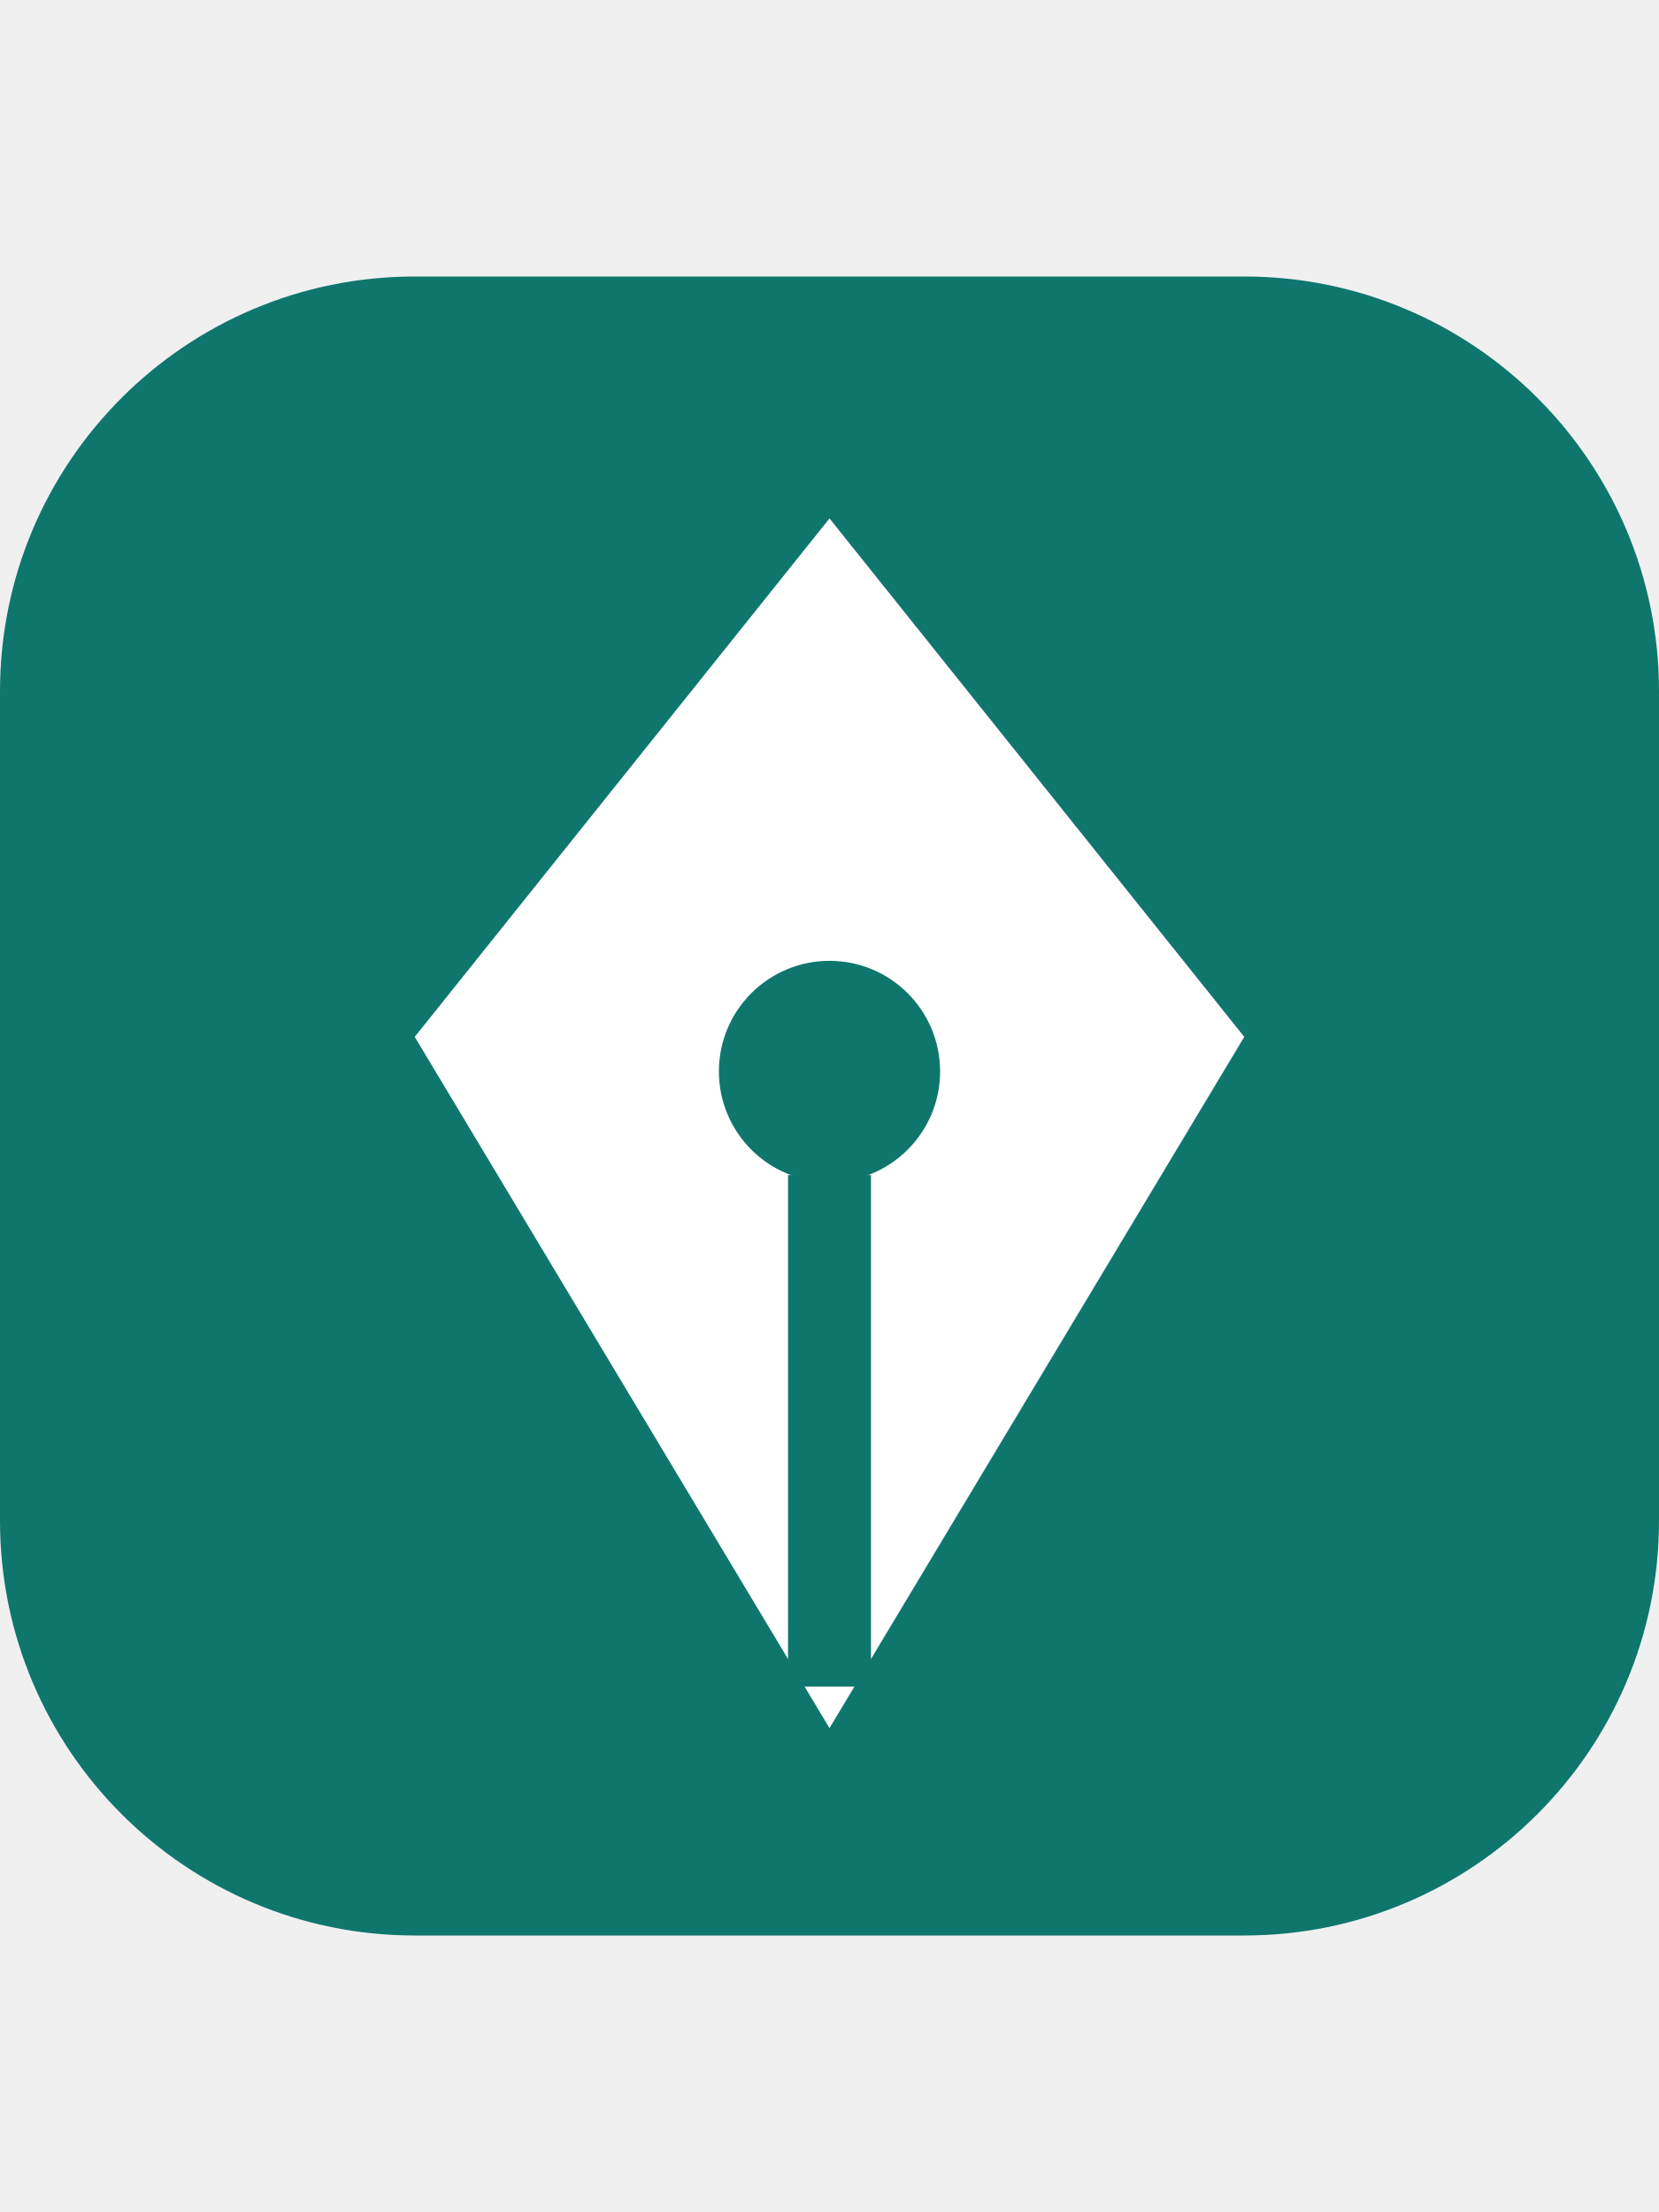
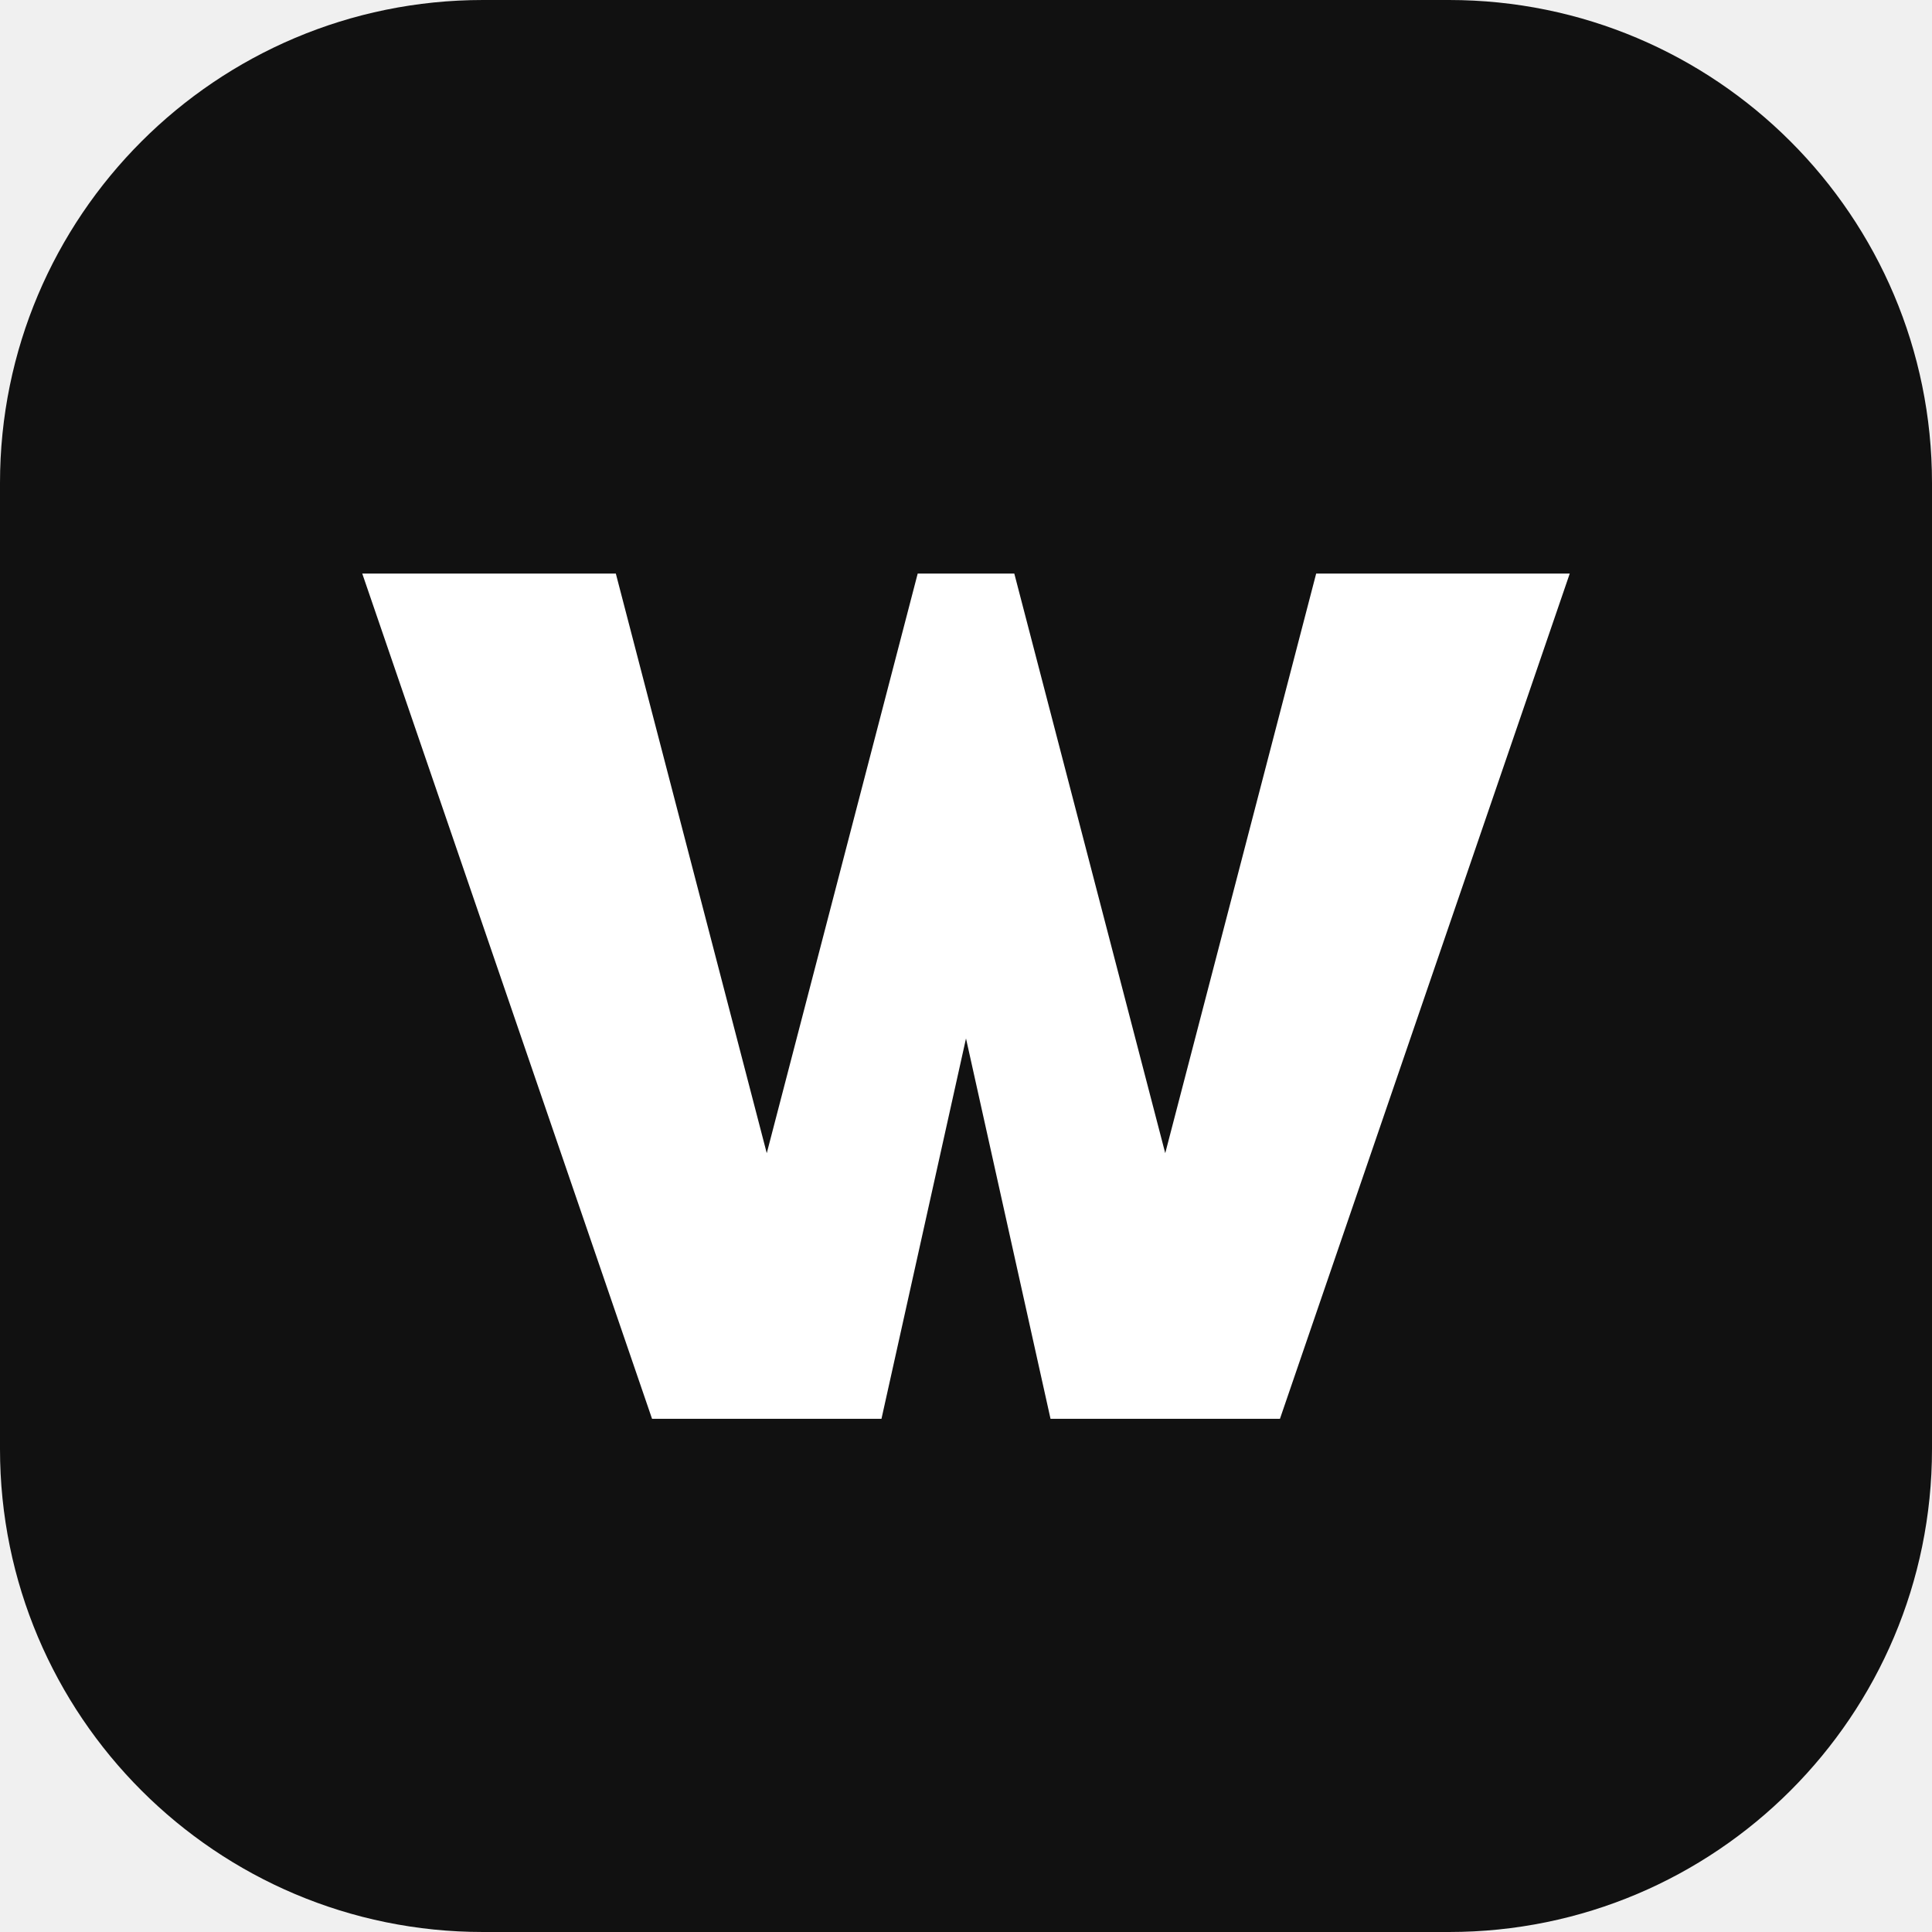
- <svg xmlns="http://www.w3.org/2000/svg" viewBox="0 0 24 32">
-   <rect y="4" width="24" height="24" rx="6" fill="#0f766e" />
-   <path d="M12 7.5l6 7.5-6 10-6-10z" fill="#fff" />
-   <circle cx="12" cy="15.5" r="1.6" fill="#0f766e" />
-   <path d="M11.4 17h1.2v7.4h-1.2z" fill="#0f766e" />
+ <svg xmlns="http://www.w3.org/2000/svg" viewBox="0 0 32 32">
+   <rect width="32" height="32" rx="8" fill="#111" />
+   <path d="M6 9.5h4.2l2.5 9.6L15.2 9.5h1.6l2.5 9.6 2.5-9.6H26l-4.8 14h-3.8L16 17.2l-1.4 6.3h-3.8z" fill="#fff" />
</svg>
